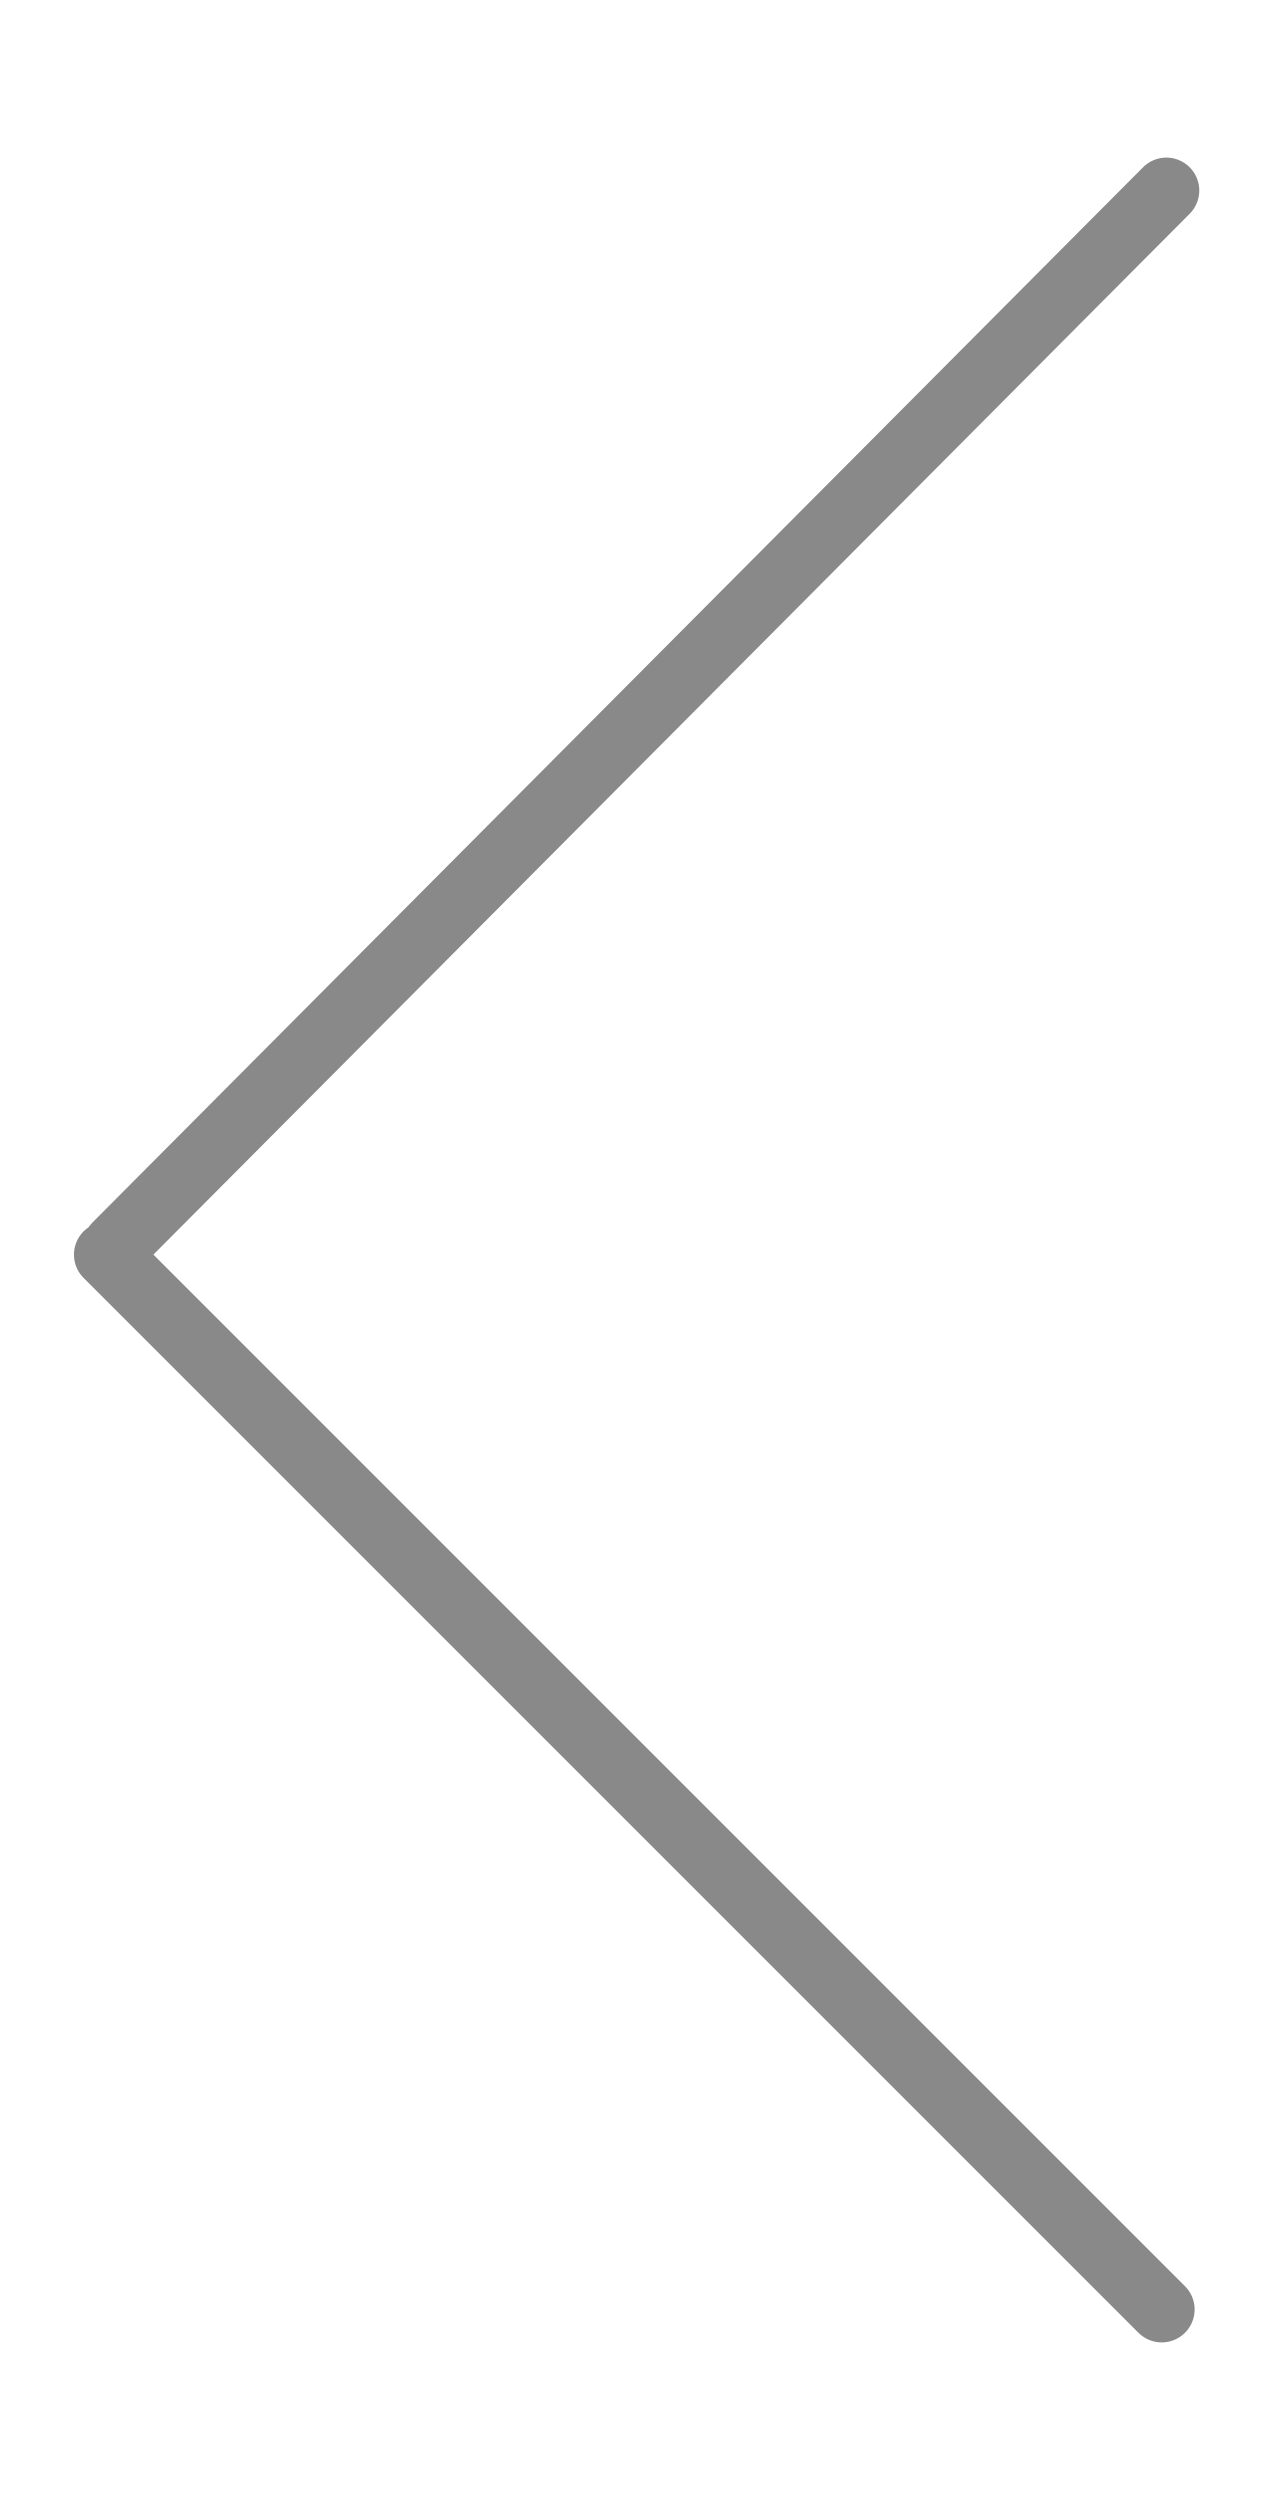
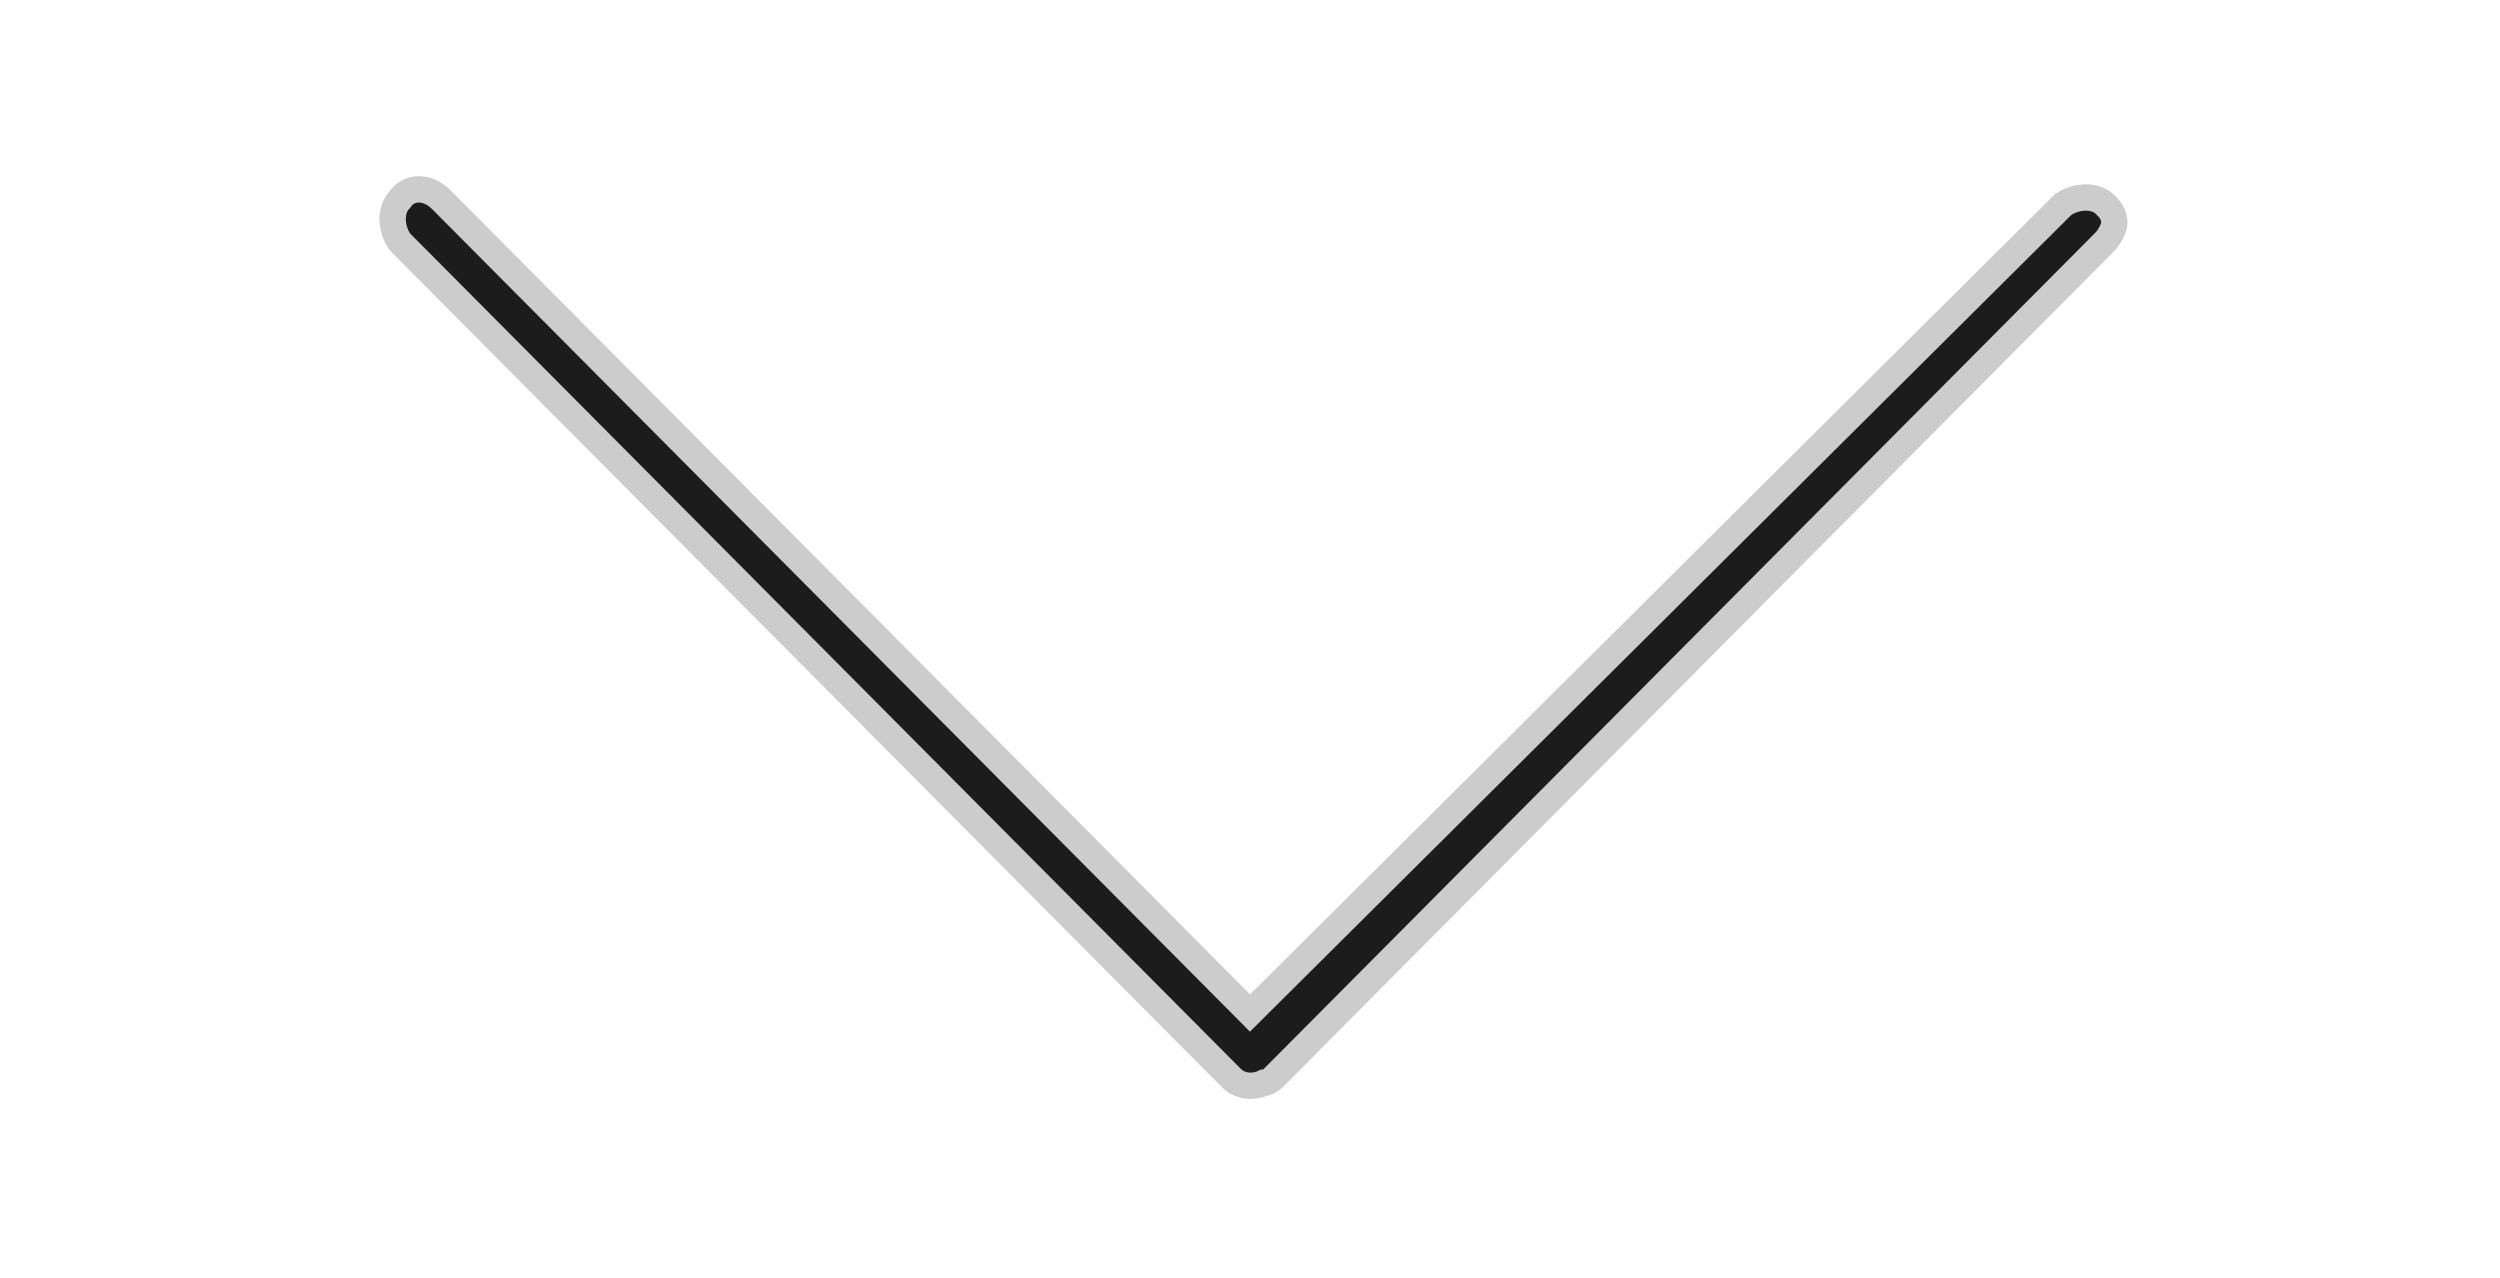
- <svg xmlns="http://www.w3.org/2000/svg" version="1.1" id="Layer_1" x="0px" y="0px" viewBox="0 0 27.5 53.8" style="enable-background:new 0 0 27.5 53.8;" xml:space="preserve">
+ <svg xmlns="http://www.w3.org/2000/svg" version="1.1" id="Layer_1" x="0px" y="0px" viewBox="0 0 53.8 27.5" style="enable-background:new 0 0 53.8 27.5;" xml:space="preserve">
  <style type="text/css">
- 	.st0{opacity:0.5;}
- 	.st1{fill:none;stroke:#141414;stroke-width:1.417;stroke-linecap:round;}
+ 	.st0{fill:#1C1C1C;}
+ 	.st1{fill:none;stroke:#CCCCCC;stroke-width:0.567;}
</style>
  <g>
-     <g id="Layer_1-2">
-       <g class="st0">
-         <line class="st1" x1="25" y1="49.7" x2="2.3" y2="27" />
-         <line class="st1" x1="2.5" y1="26.8" x2="25.1" y2="4.1" />
-       </g>
-     </g>
+     <path class="st0" d="M26.9,21.8L9.5,4.3C9.2,4,8.8,4,8.6,4.3c-0.2,0.2-0.2,0.6,0,0.9l17.9,18c0.2,0.2,0.5,0.2,0.7,0.1   c0.1,0,0.2-0.1,0.2-0.1L45.3,5.2c0.1-0.1,0.2-0.3,0.2-0.4c0-0.2-0.1-0.3-0.2-0.4c-0.2-0.2-0.6-0.2-0.9,0L26.9,21.8z" />
+     <path class="st1" d="M26.9,21.8L9.5,4.3C9.2,4,8.8,4,8.6,4.3c-0.2,0.2-0.2,0.6,0,0.9l17.9,18c0.2,0.2,0.5,0.2,0.7,0.1   c0.1,0,0.2-0.1,0.2-0.1L45.3,5.2c0.1-0.1,0.2-0.3,0.2-0.4c0-0.2-0.1-0.3-0.2-0.4c-0.2-0.2-0.6-0.2-0.9,0L26.9,21.8z" />
+   </g>
+   <g>
+     <path class="st0" d="M51.4-40.5L33.8-23c-0.2,0.2-0.2,0.6,0,0.9c0.2,0.2,0.6,0.2,0.9,0l18-17.9c0.2-0.2,0.2-0.5,0.1-0.7   c0-0.1-0.1-0.2-0.1-0.2L34.8-58.8c-0.1-0.1-0.3-0.2-0.4-0.2c-0.2,0-0.3,0.1-0.4,0.2c-0.2,0.2-0.2,0.6,0,0.9L51.4-40.5z" />
+     <path class="st1" d="M51.4-40.5L33.8-23c-0.2,0.2-0.2,0.6,0,0.9c0.2,0.2,0.6,0.2,0.9,0l18-17.9c0.2-0.2,0.2-0.5,0.1-0.7   c0-0.1-0.1-0.2-0.1-0.2L34.8-58.8c-0.1-0.1-0.3-0.2-0.4-0.2c-0.2,0-0.3,0.1-0.4,0.2c-0.2,0.2-0.2,0.6,0,0.9L51.4-40.5z" />
+   </g>
+   <g>
+     <path class="st0" d="M2.1-40.5L19.6-58c0.2-0.2,0.2-0.6,0-0.9c-0.2-0.2-0.6-0.2-0.9,0l-18,17.9c-0.2,0.2-0.2,0.5-0.1,0.7   c0,0.1,0.1,0.2,0.1,0.2l17.9,17.9C18.8-22,19-22,19.1-22c0.2,0,0.3-0.1,0.4-0.2c0.2-0.2,0.2-0.6,0-0.9L2.1-40.5z" />
+     <path class="st1" d="M2.1-40.5L19.6-58c0.2-0.2,0.2-0.6,0-0.9c-0.2-0.2-0.6-0.2-0.9,0l-18,17.9c-0.2,0.2-0.2,0.5-0.1,0.7   c0,0.1,0.1,0.2,0.1,0.2l17.9,17.9C18.8-22,19-22,19.1-22c0.2,0,0.3-0.1,0.4-0.2c0.2-0.2,0.2-0.6,0-0.9L2.1-40.5z" />
  </g>
</svg>
